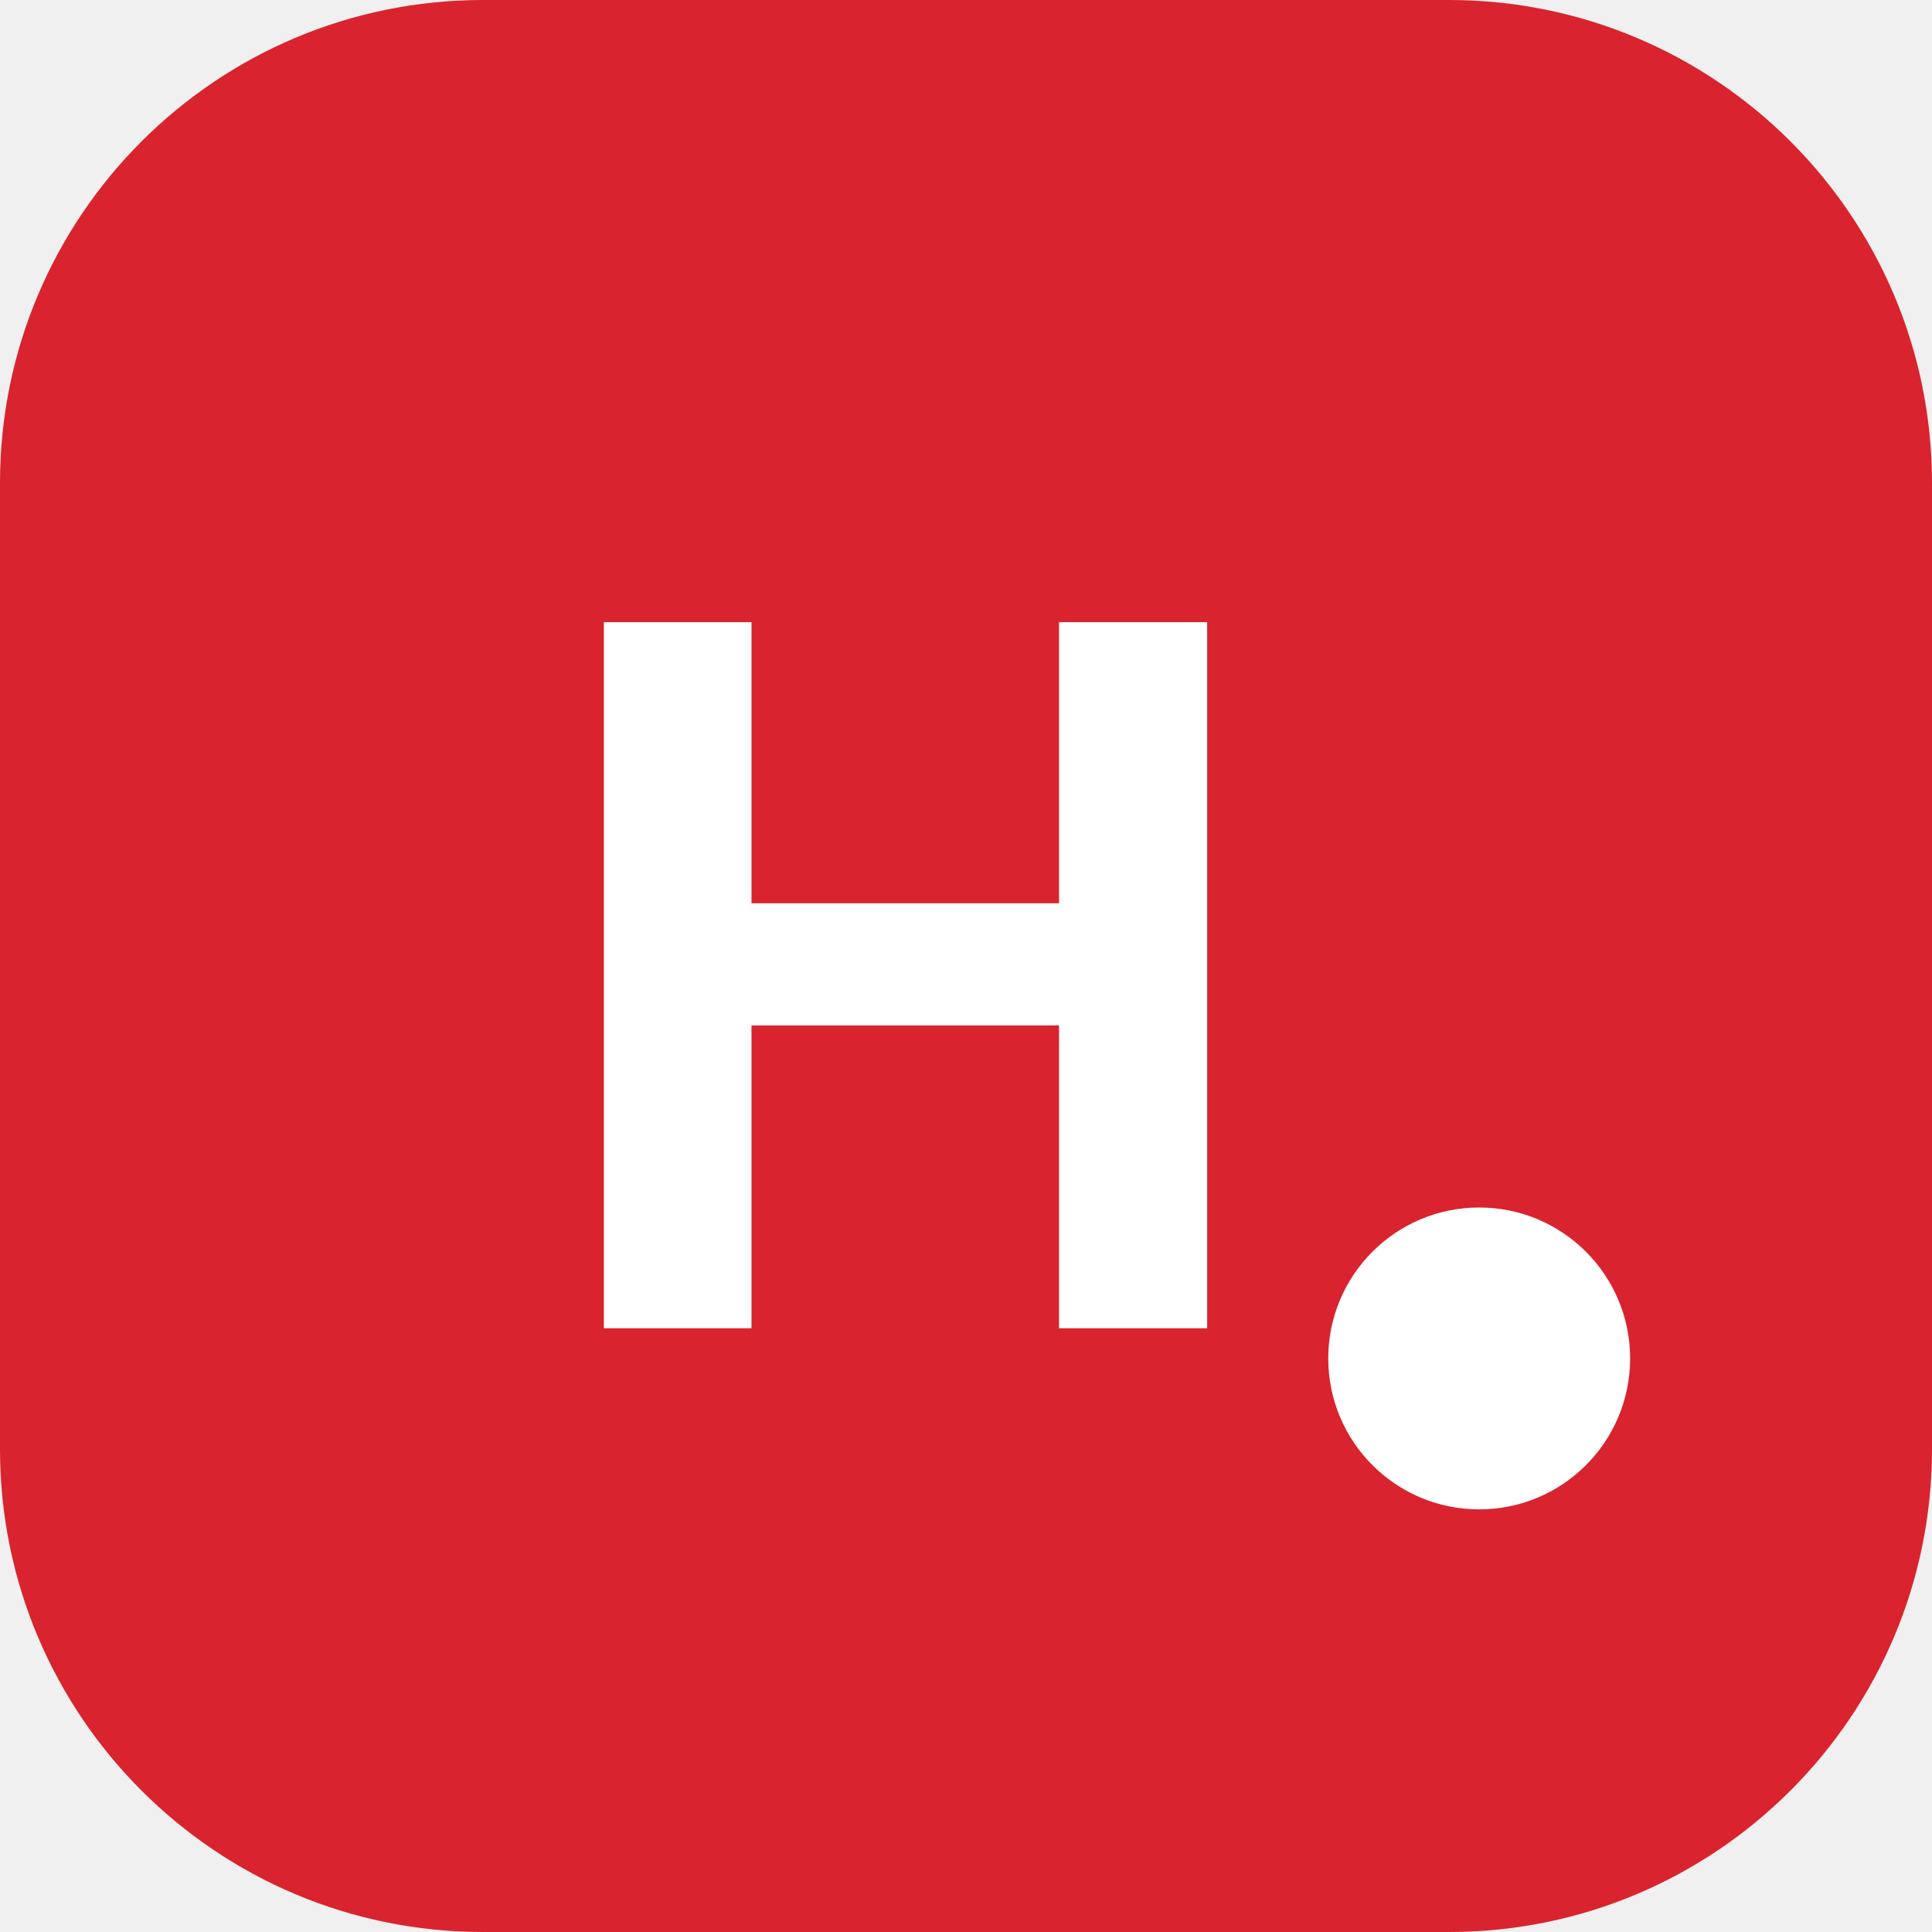
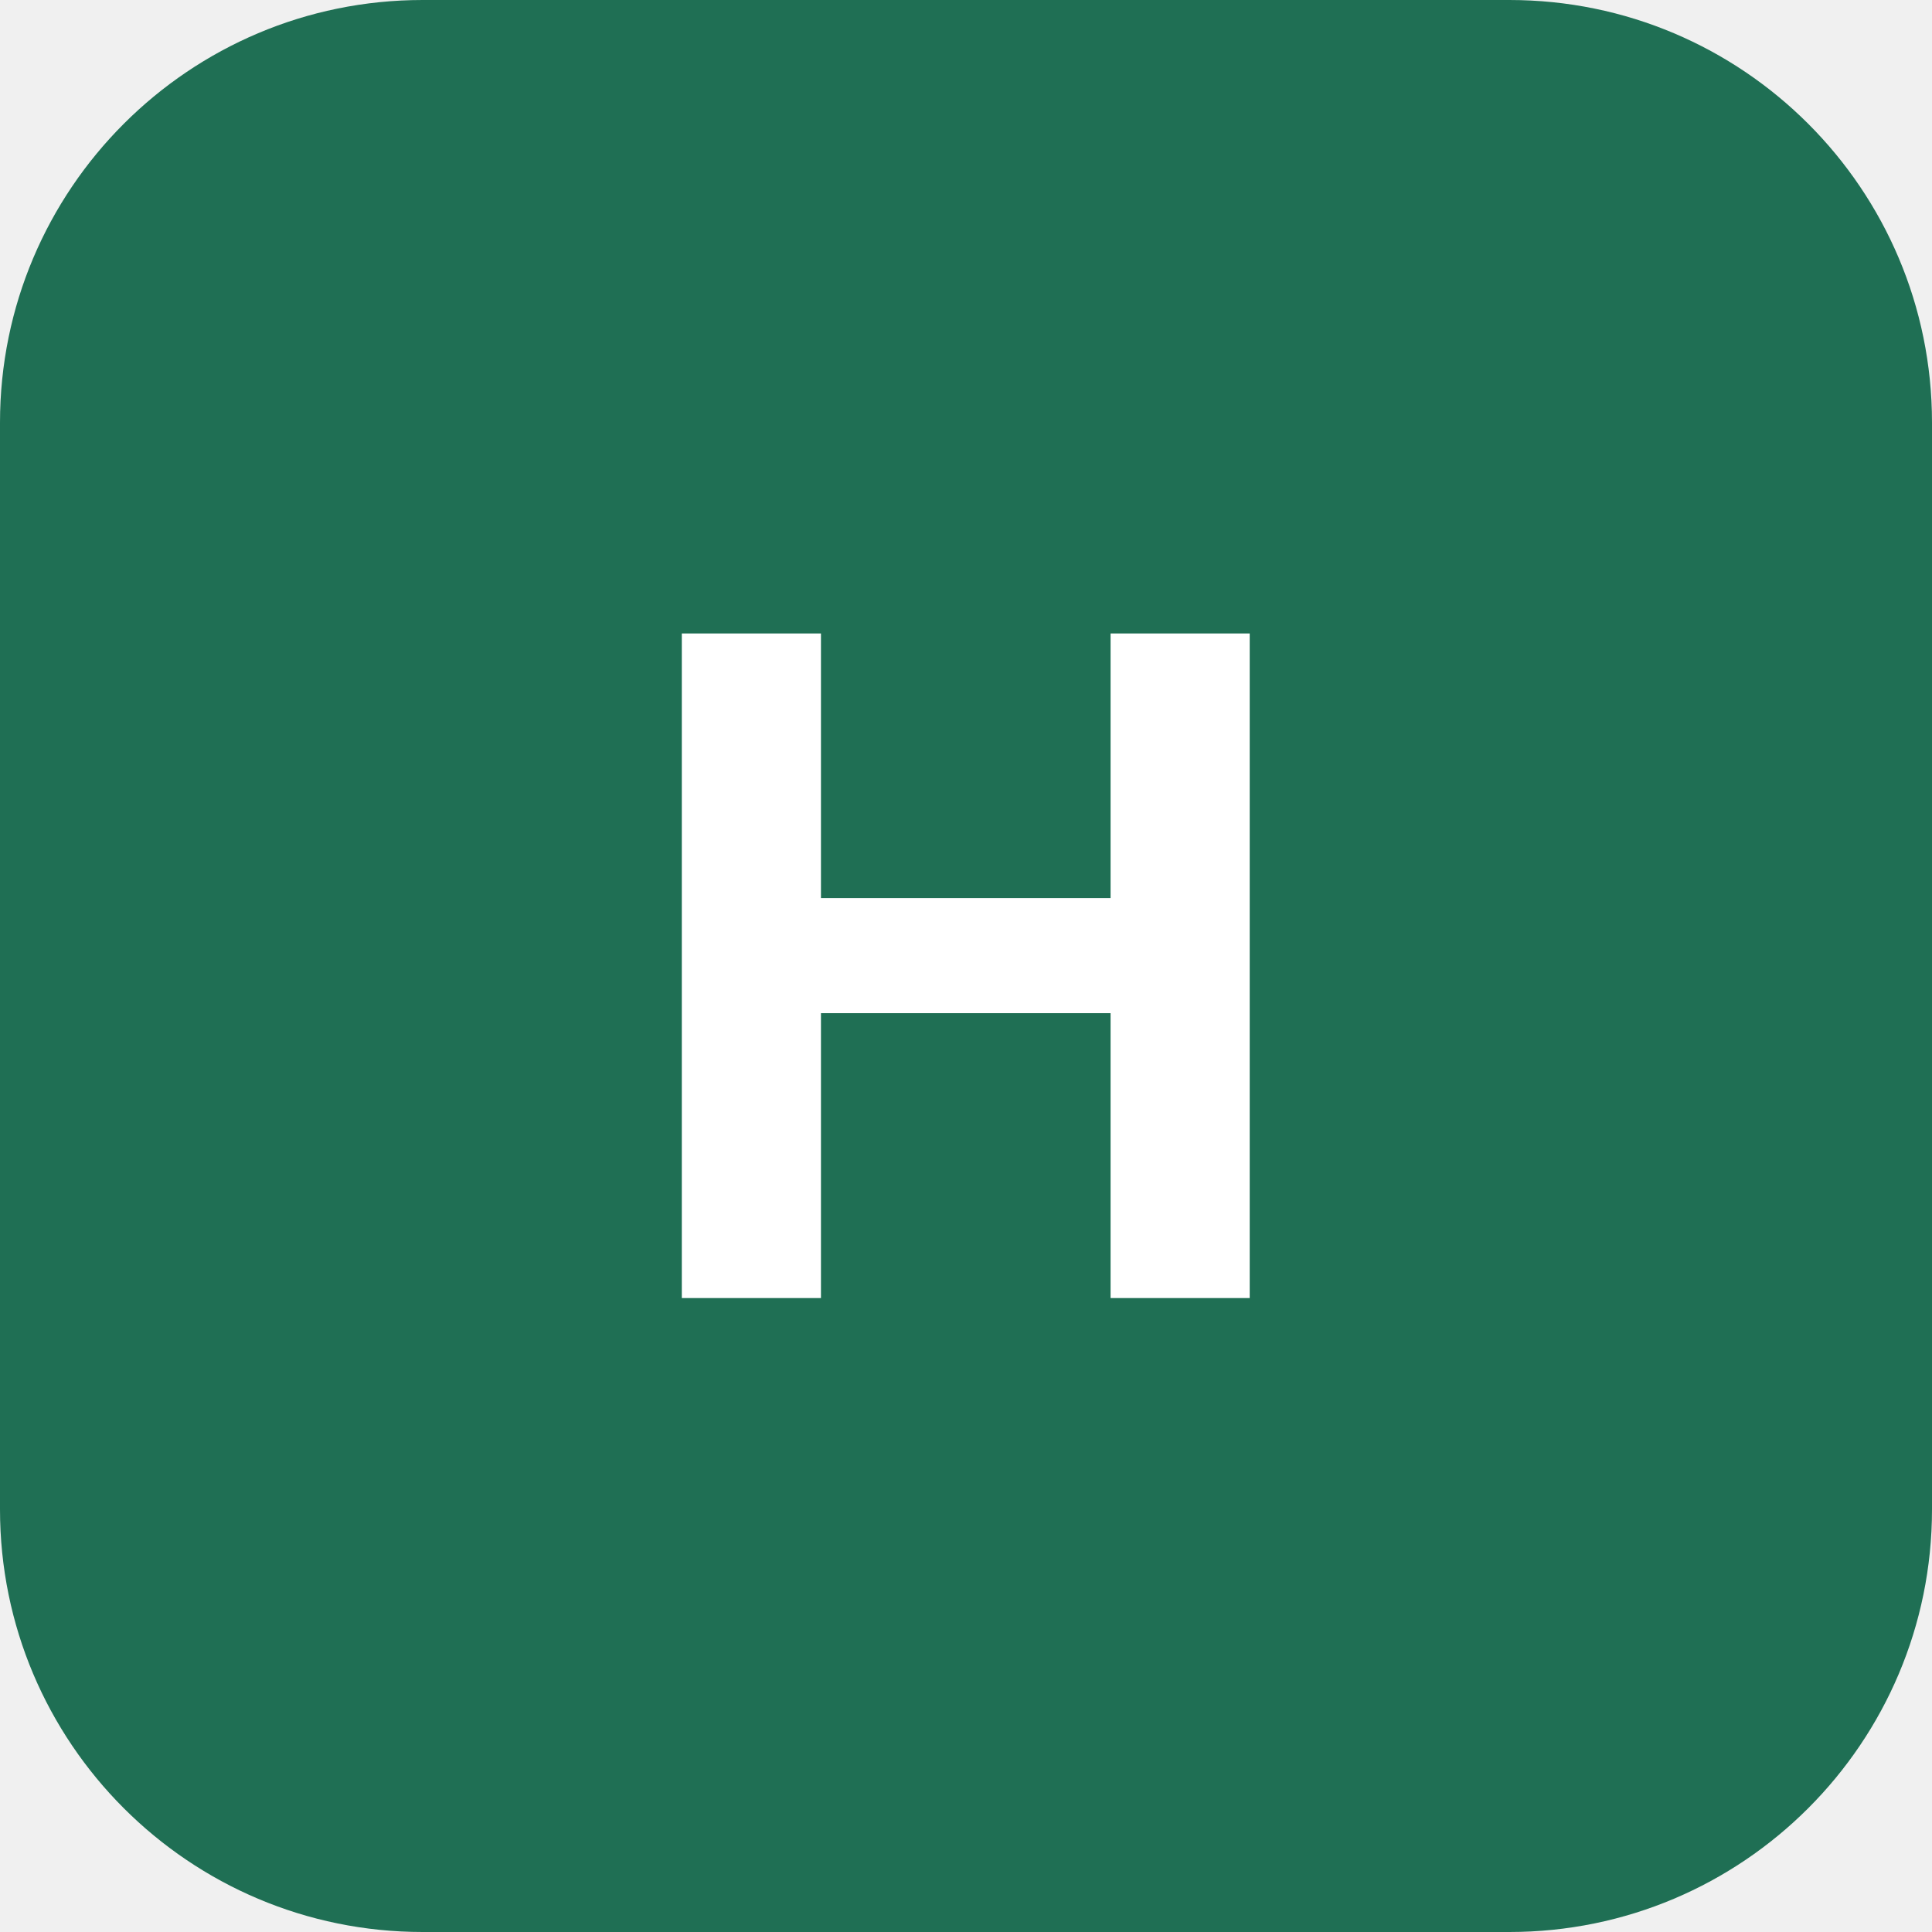
<svg xmlns="http://www.w3.org/2000/svg" viewBox="0 0 64 64">
-   <rect width="64" height="64" rx="16" fill="#d9232e" />
-   <text x="30" y="44" font-family="Arial,sans-serif" font-size="34" font-weight="700" fill="#ffffff" text-anchor="middle">H</text>
-   <circle cx="49" cy="45" r="5" fill="#ffffff" />
+   <rect width="64" height="64" rx="14" fill="#1f6f54" />
+   <text x="32" y="43" font-family="Poppins, Arial, sans-serif" font-size="32" font-weight="700" fill="#ffffff" text-anchor="middle">H</text>
</svg>
